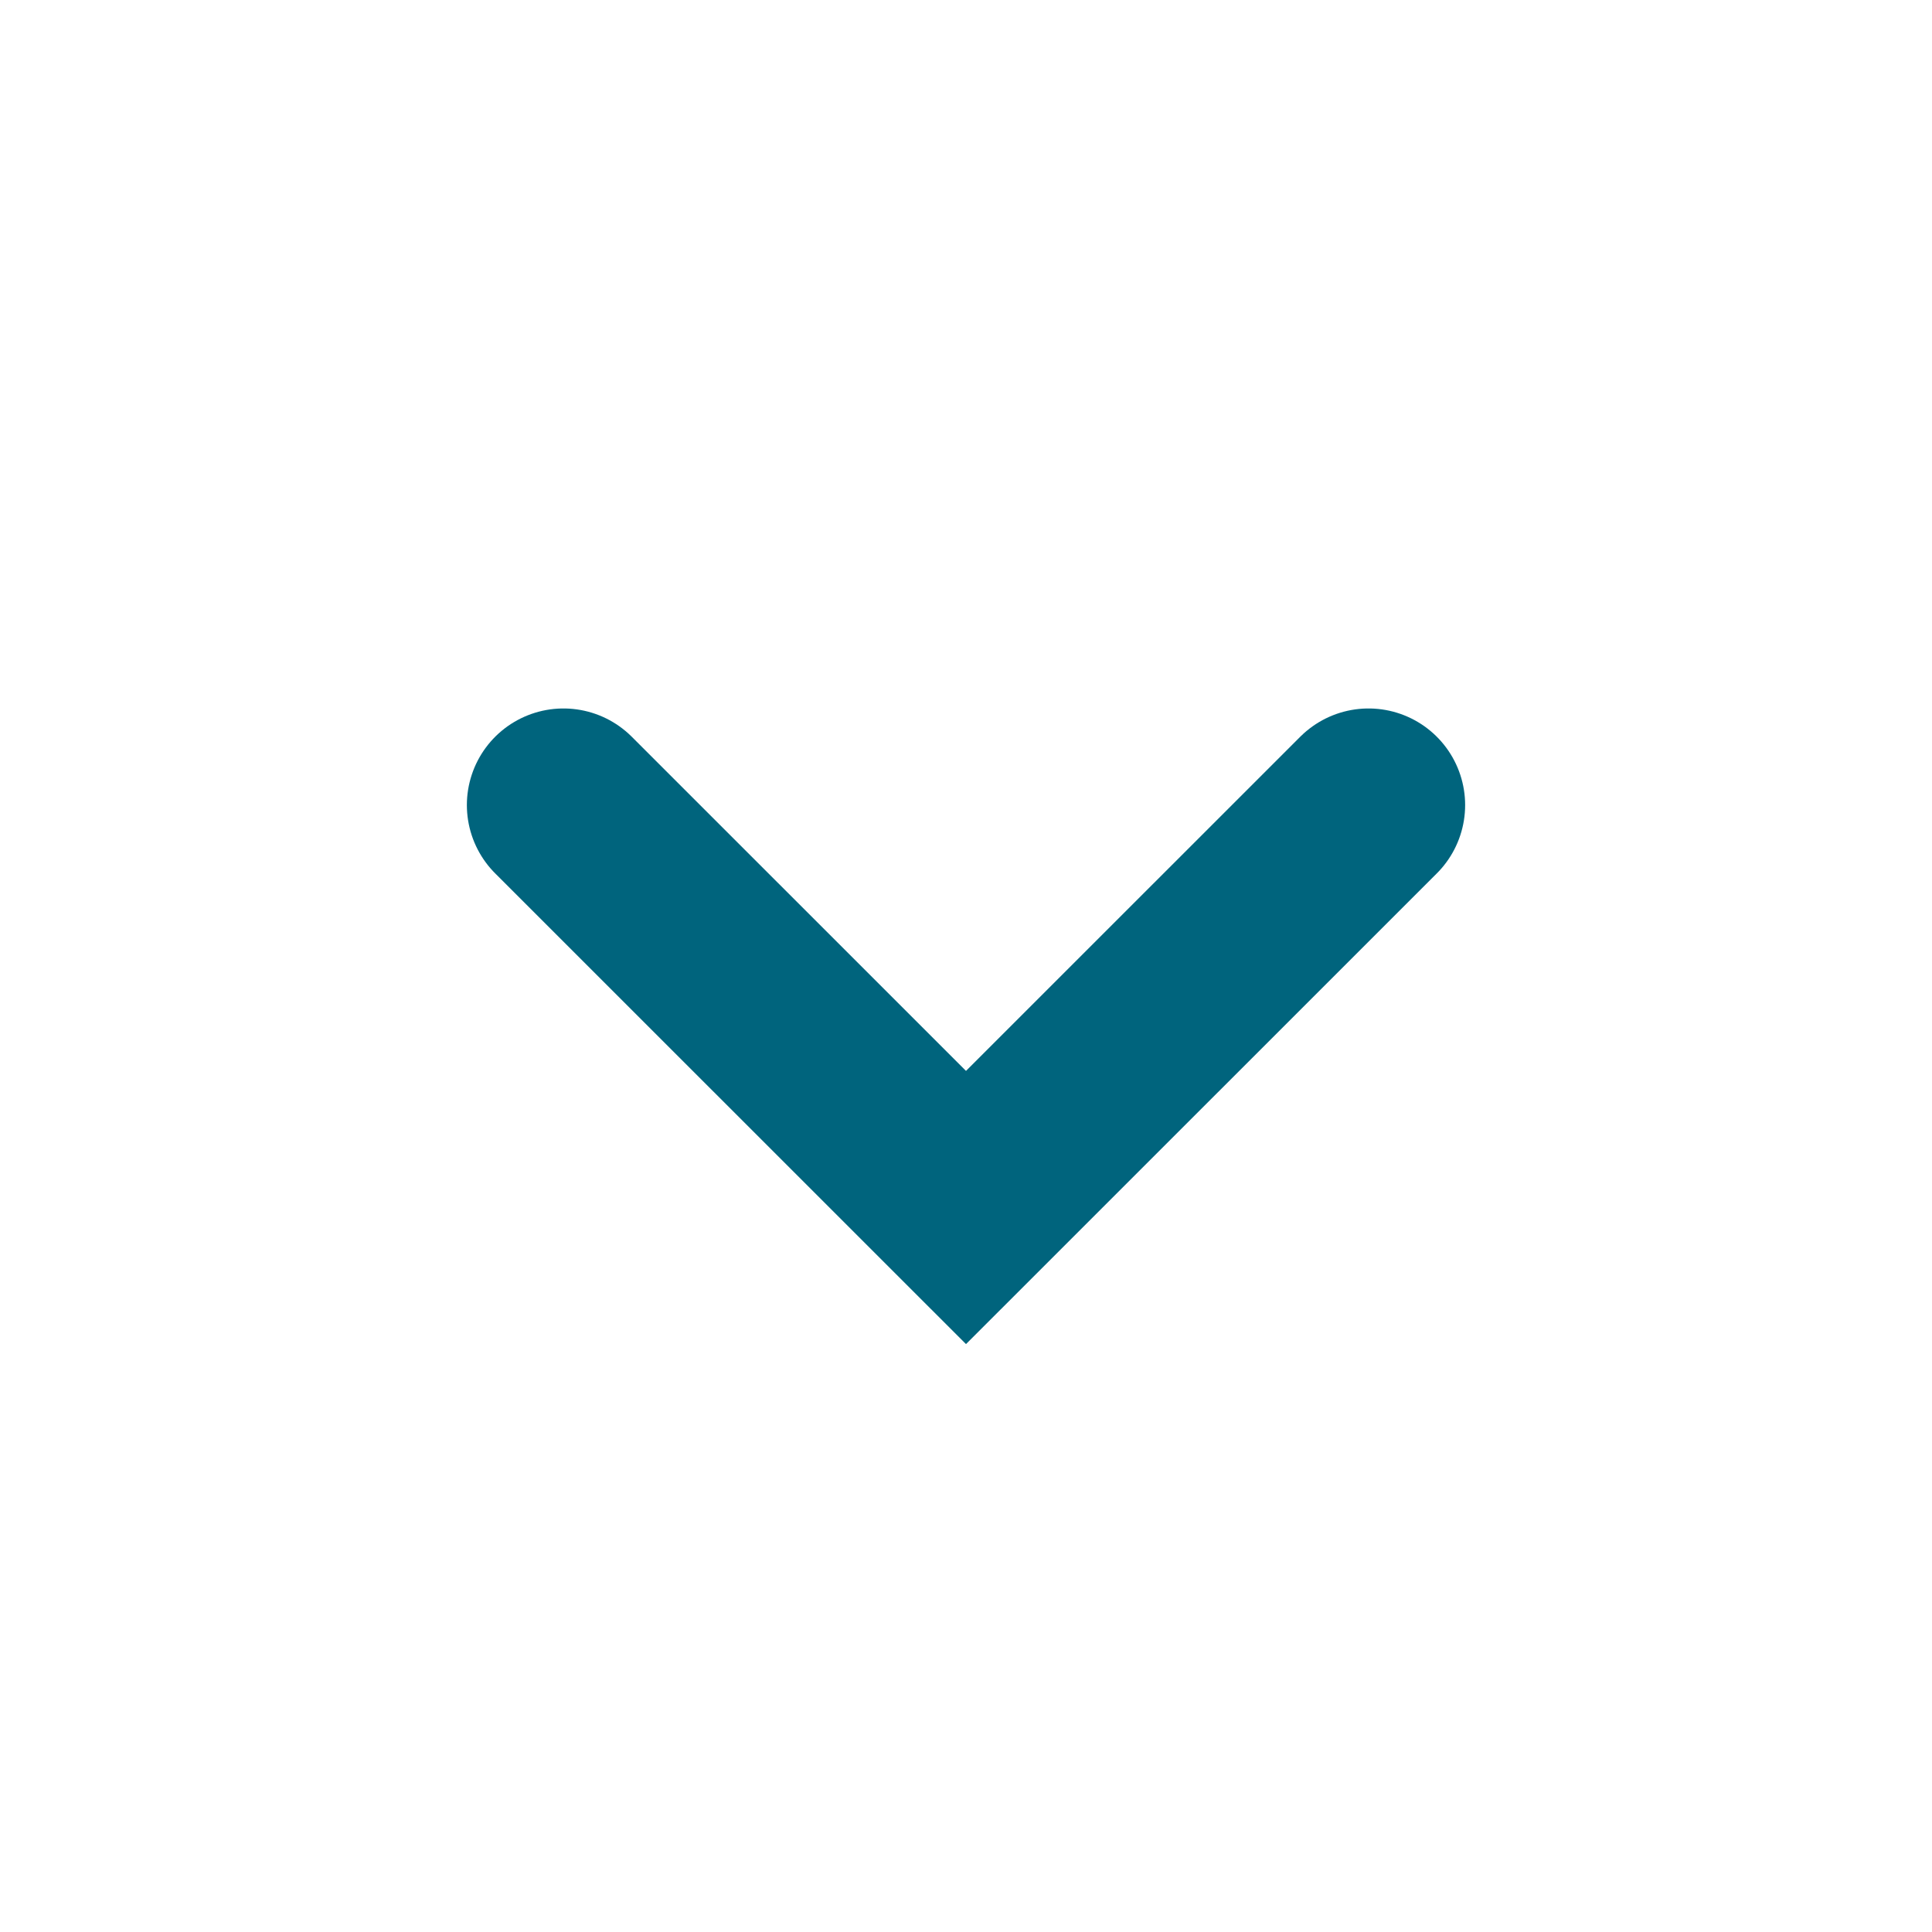
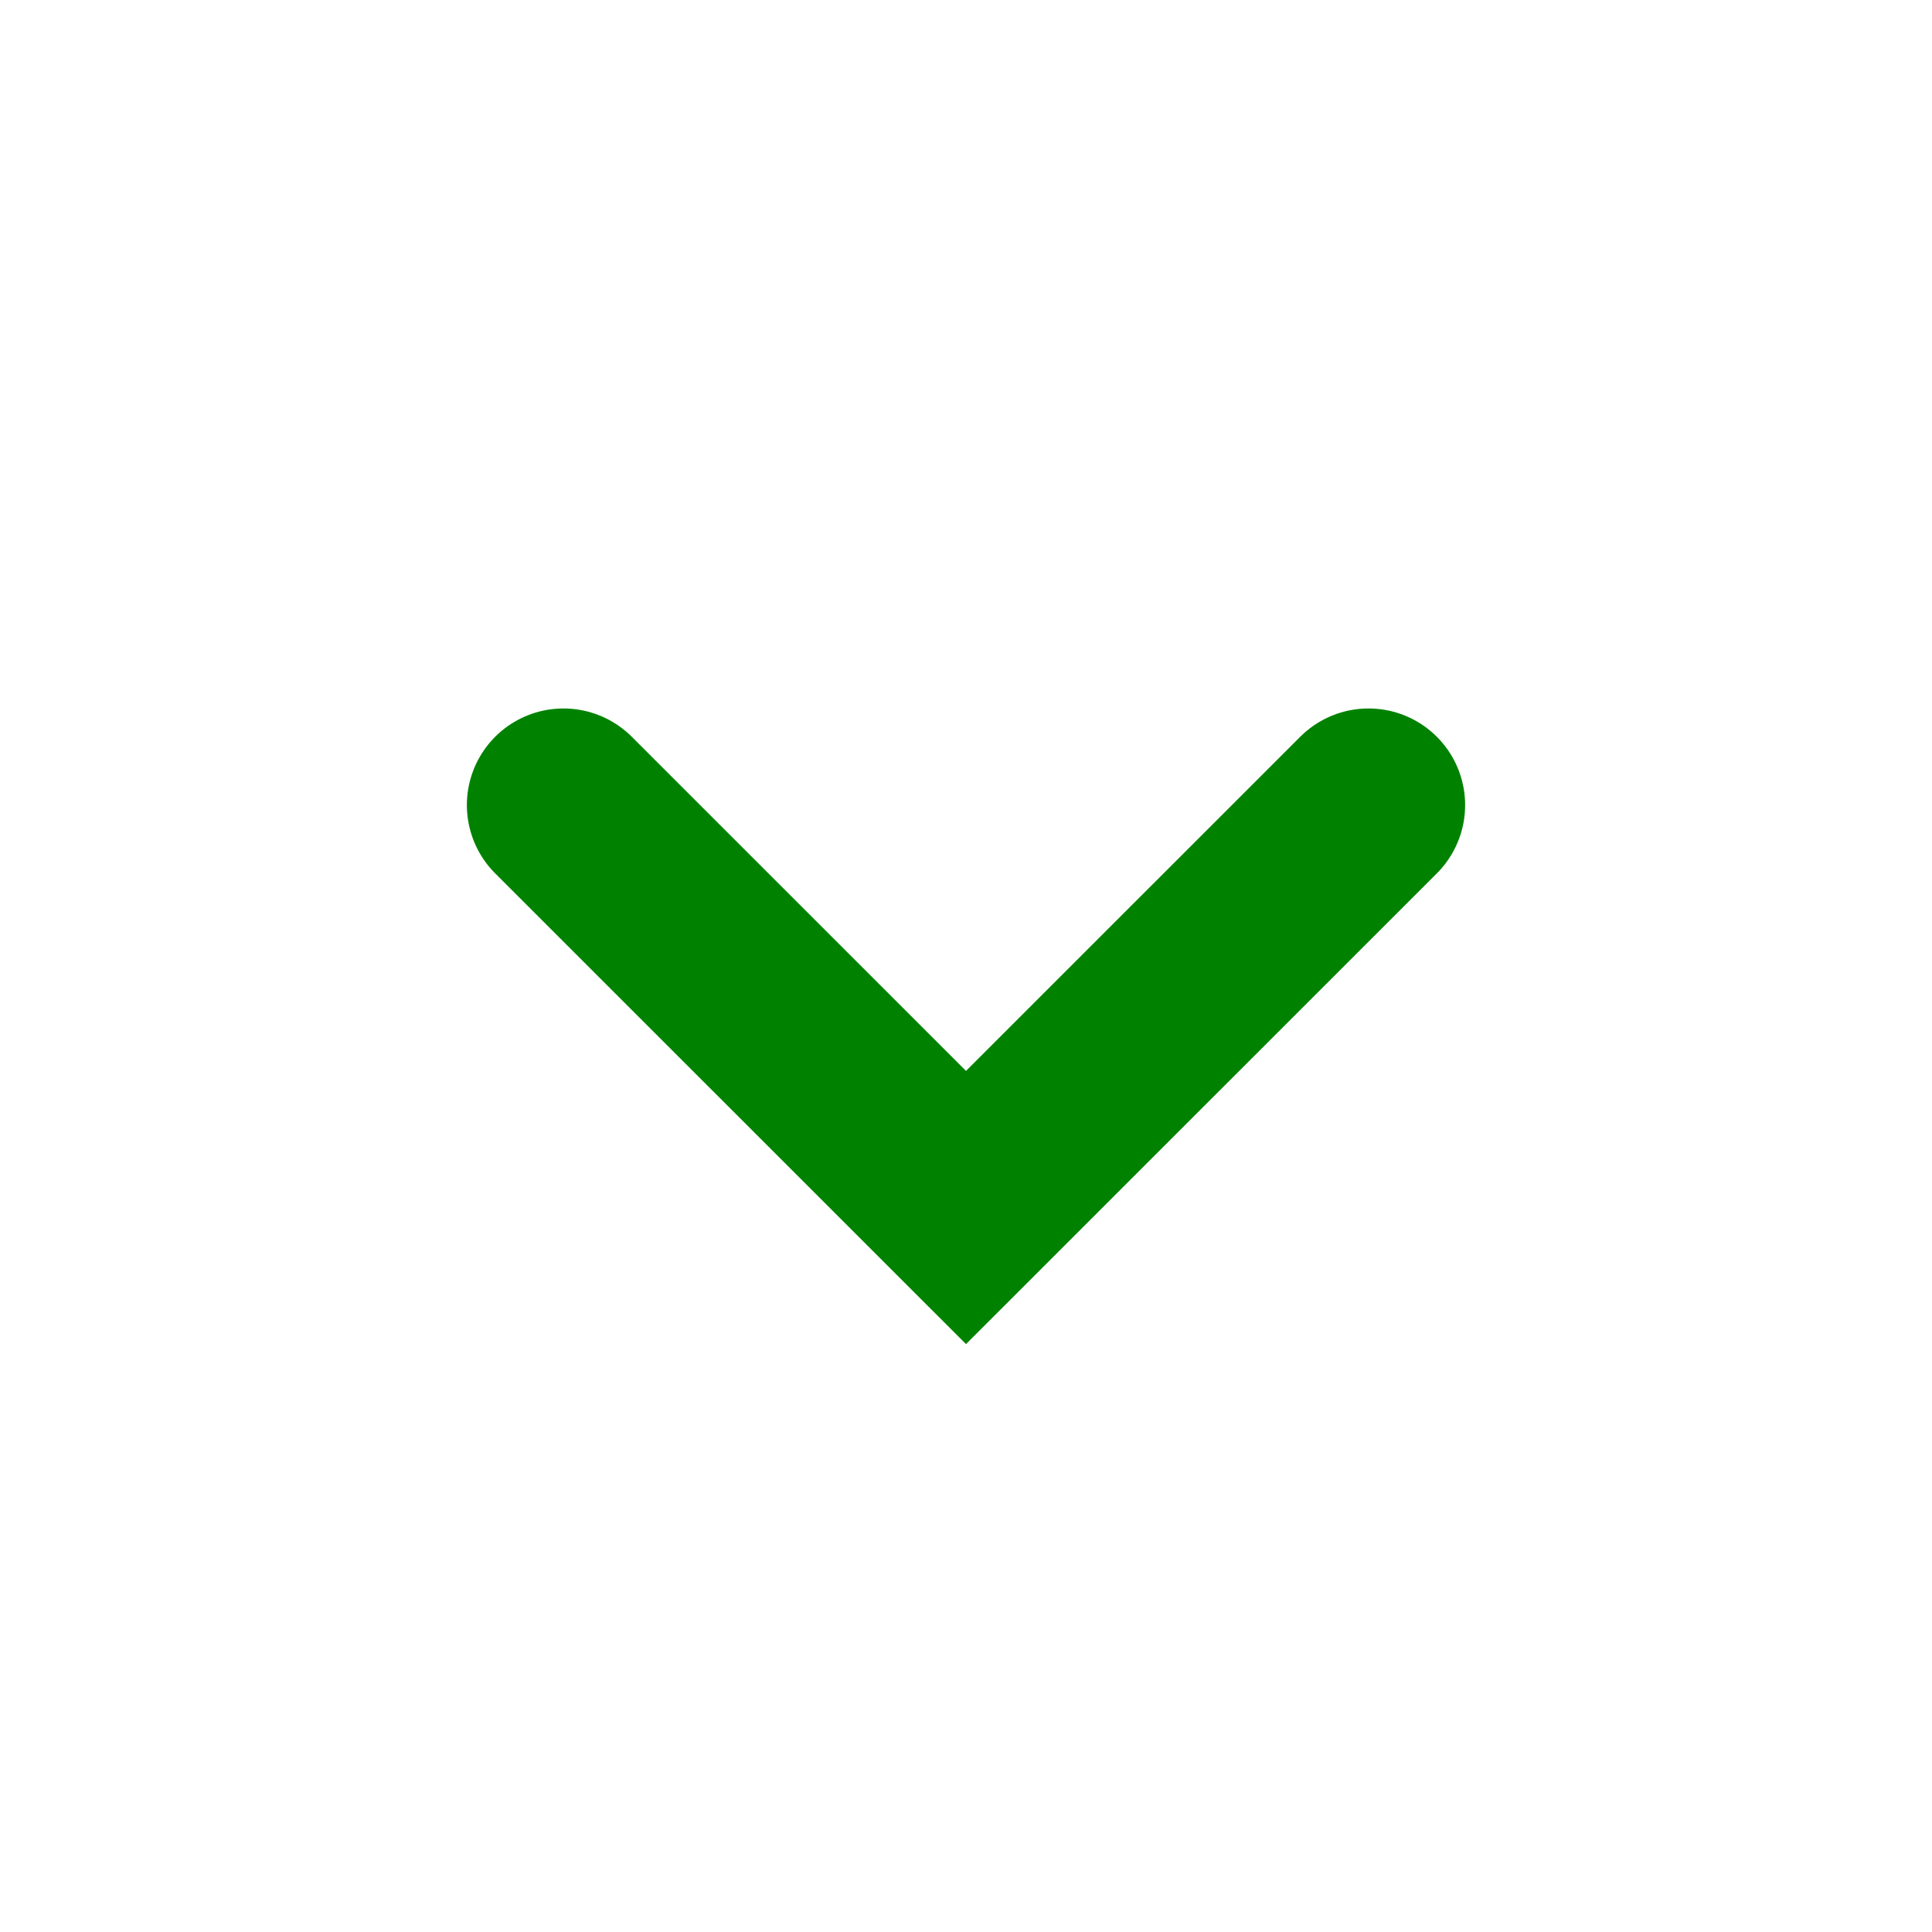
<svg xmlns="http://www.w3.org/2000/svg" width="20" height="20" viewBox="0 0 20 20" fill="none">
-   <path d="M5.833 8.334L10 12.5L14.167 8.334" stroke="#00647D" stroke-width="2" stroke-linecap="round" />
+   <path d="M5.833 8.334L10 12.5L14.167 8.334" stroke="#008200" stroke-width="2" stroke-linecap="round" />
</svg>
